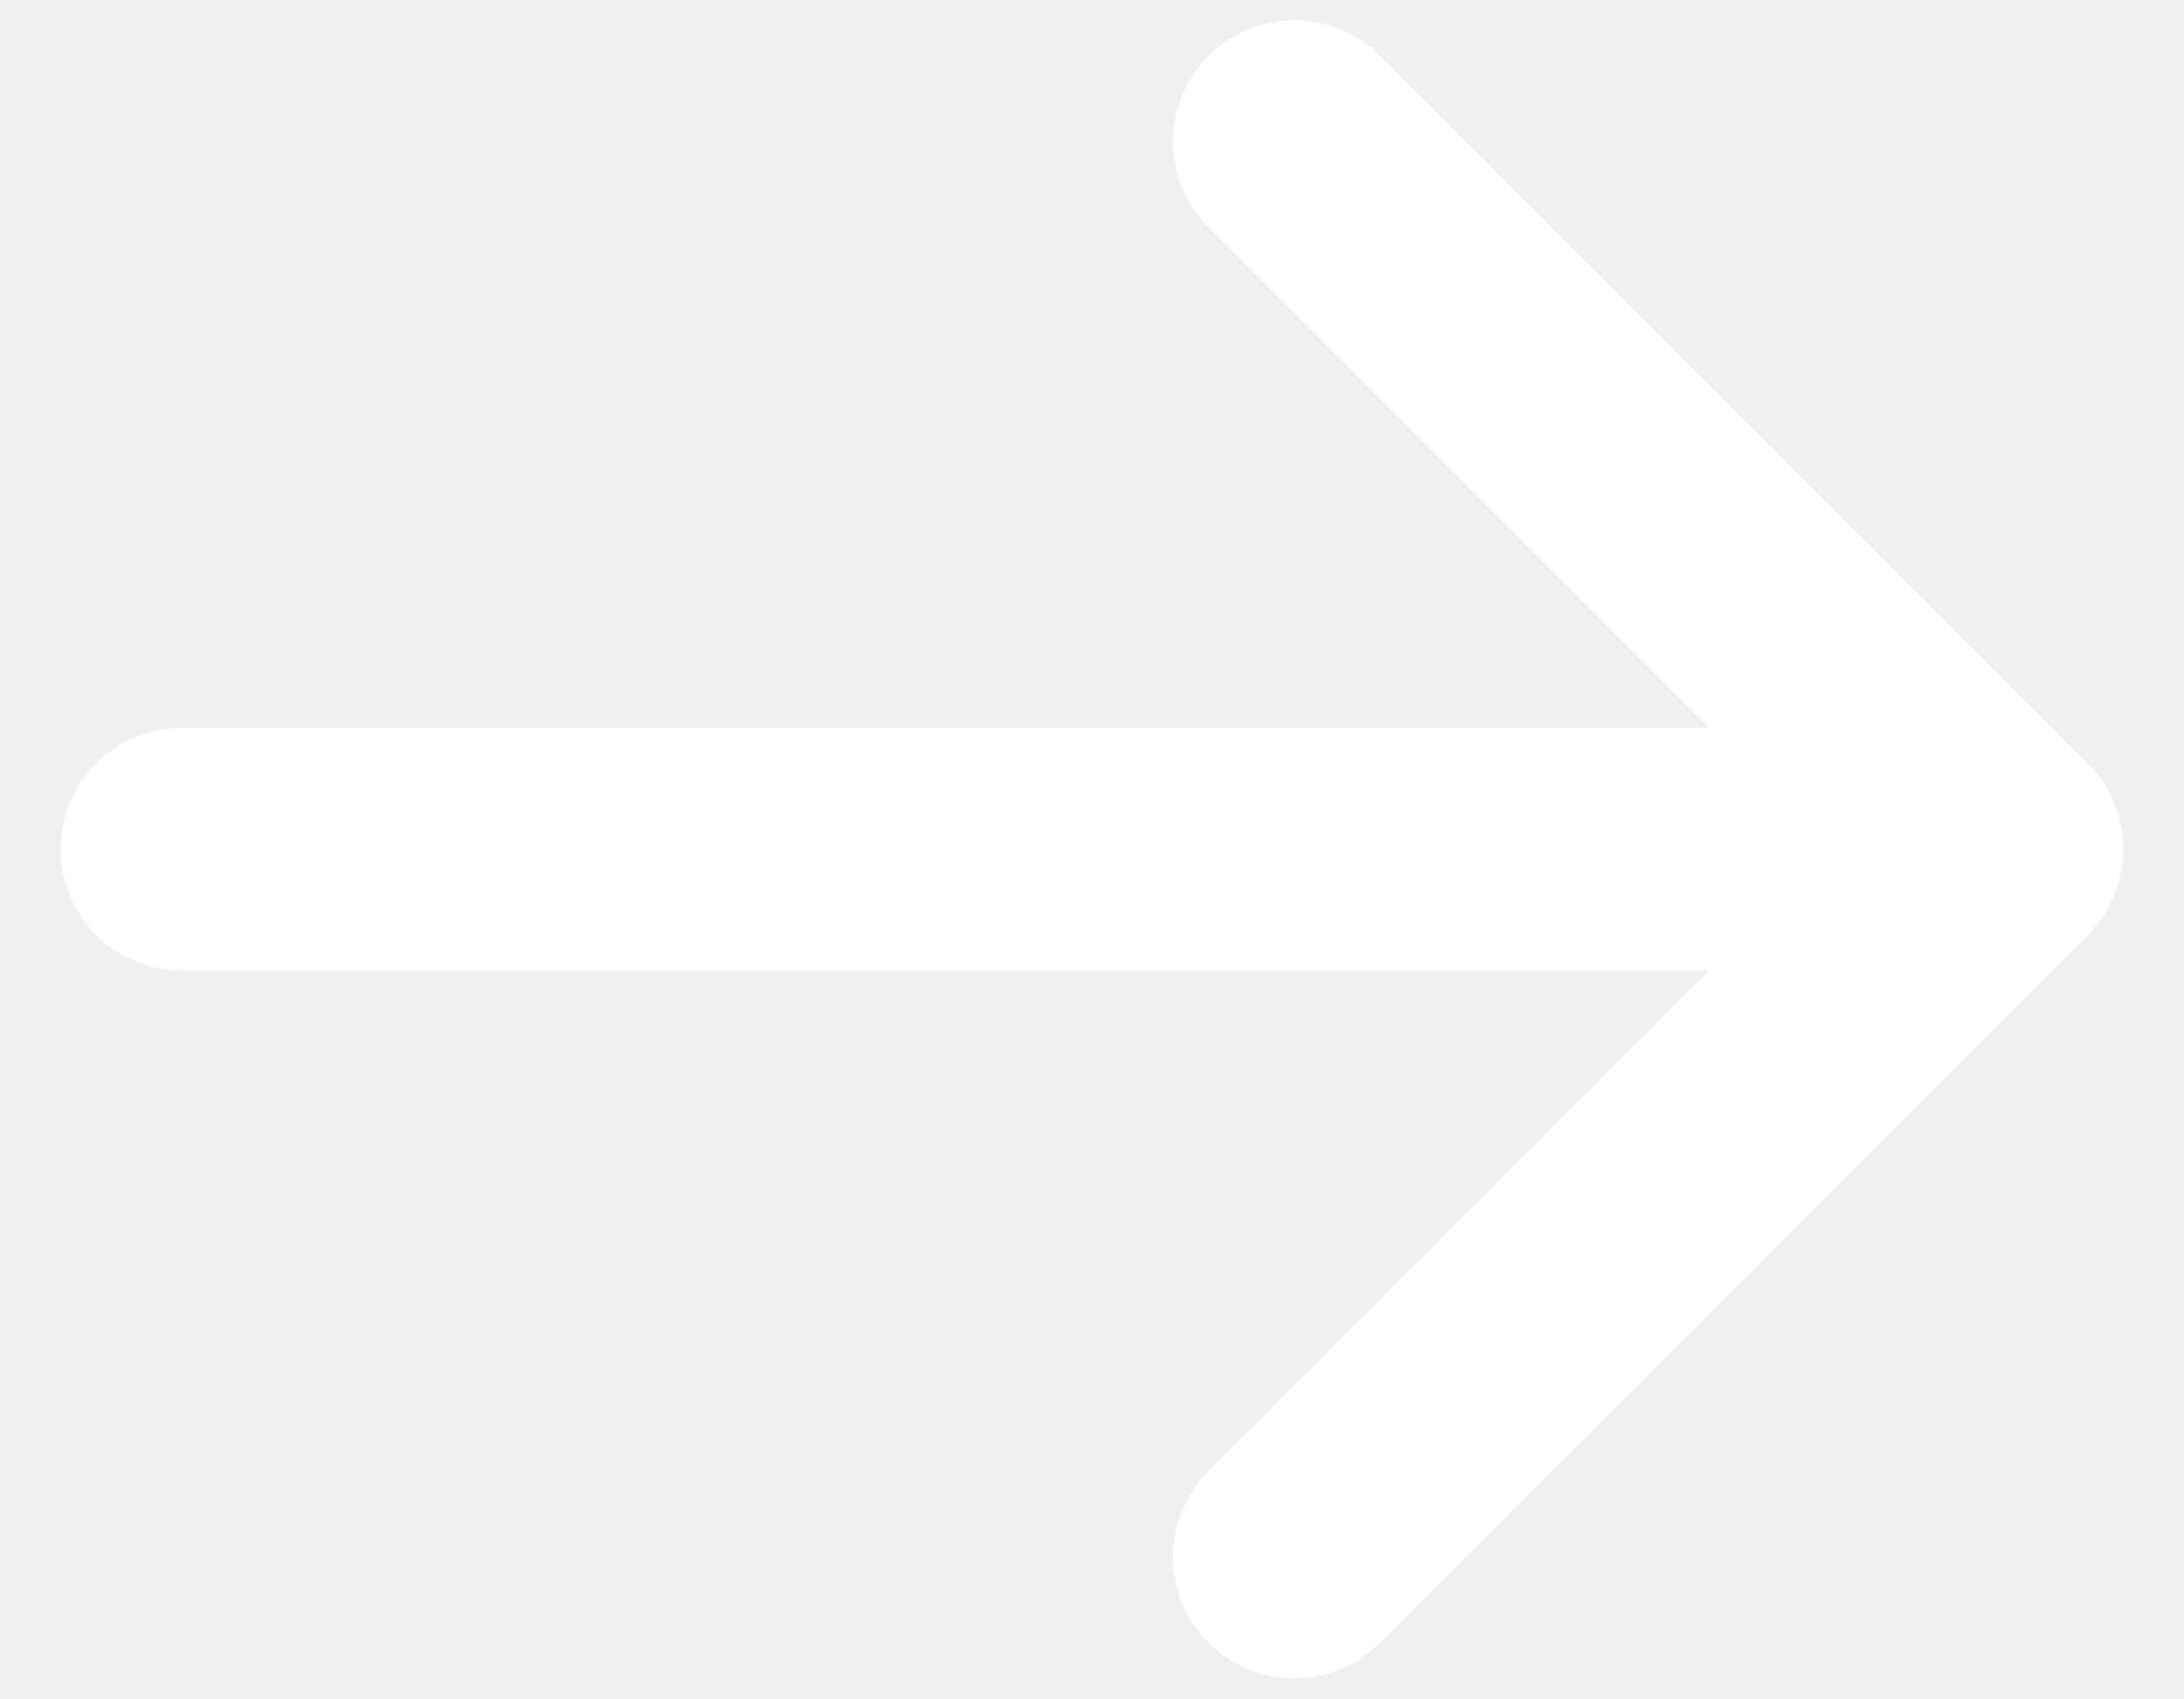
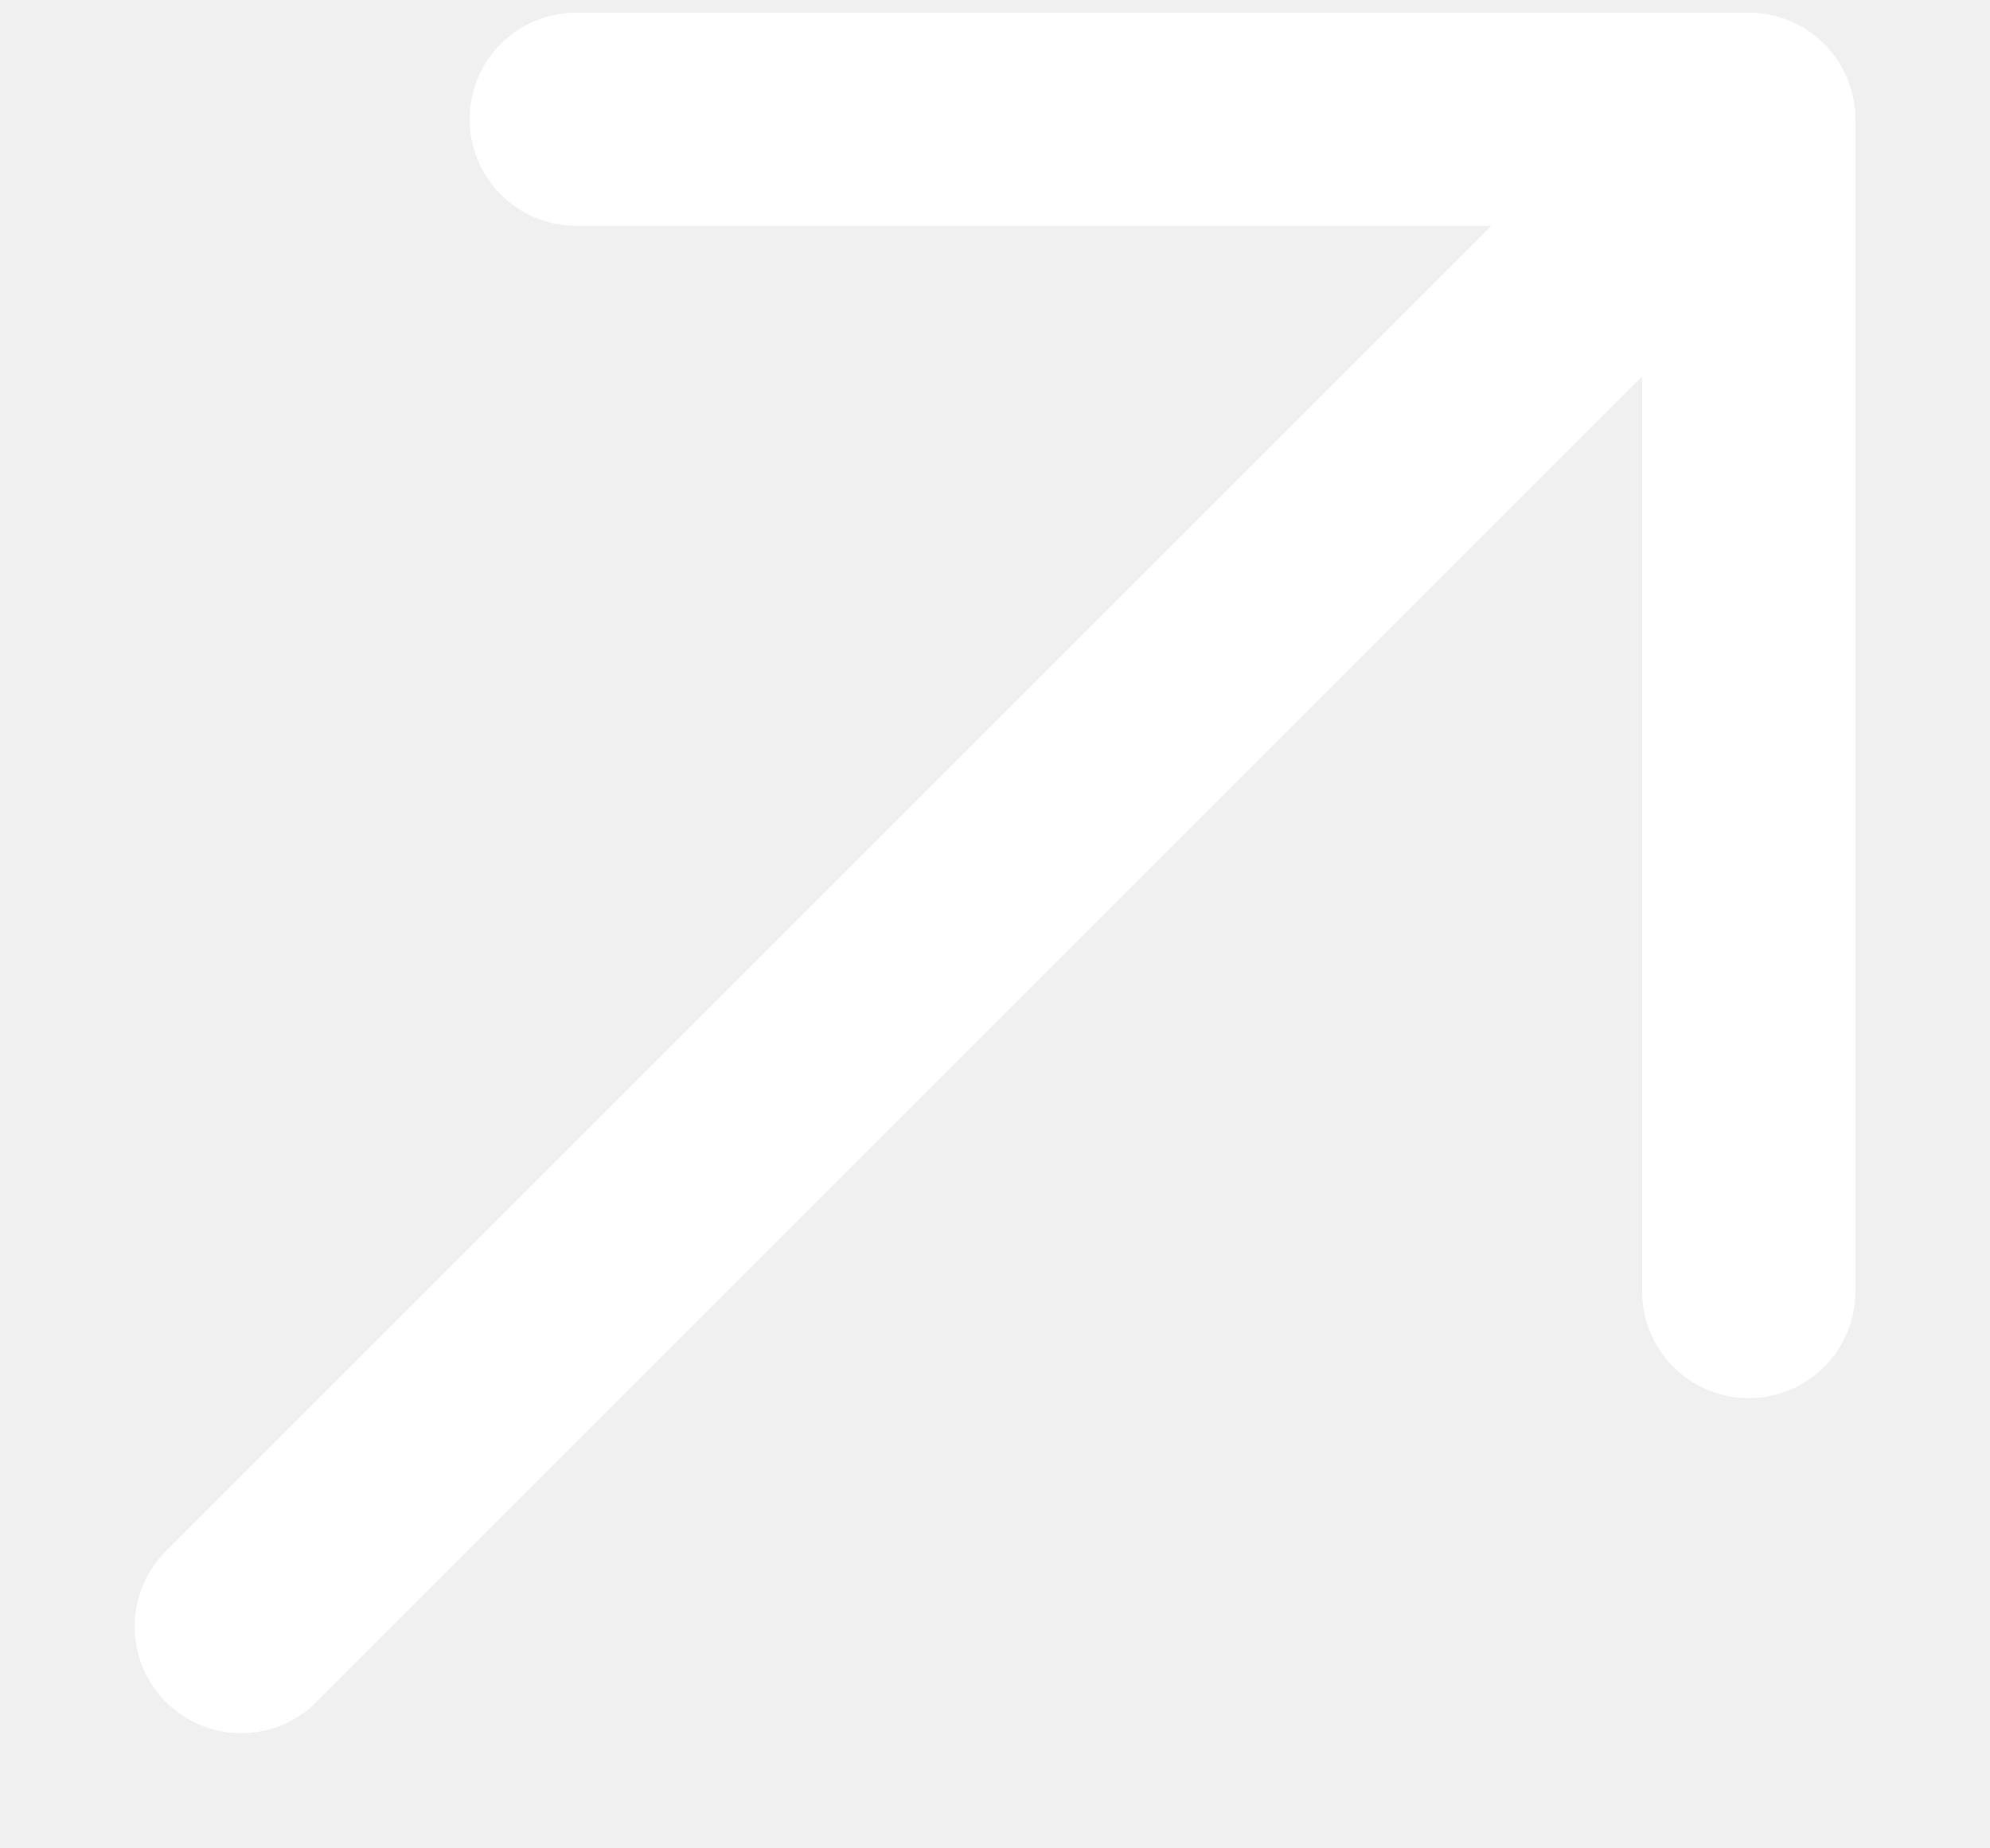
- <svg xmlns="http://www.w3.org/2000/svg" width="18" height="14" viewBox="0 0 18 14" fill="none">
-   <path d="M10.667 1.167L16.5 7M16.5 7L10.667 12.833M16.5 7L1.5 7" stroke="white" stroke-width="2" stroke-linecap="round" stroke-linejoin="round" />
+ <svg xmlns="http://www.w3.org/2000/svg" width="14" height="13" viewBox="0 0 14 13" fill="none">
+   <path d="M4.054 0.839H12.303M12.303 0.839V9.088M12.303 0.839L1.697 11.445" stroke="white" stroke-width="1.5" stroke-linecap="round" stroke-linejoin="round" />
</svg>
